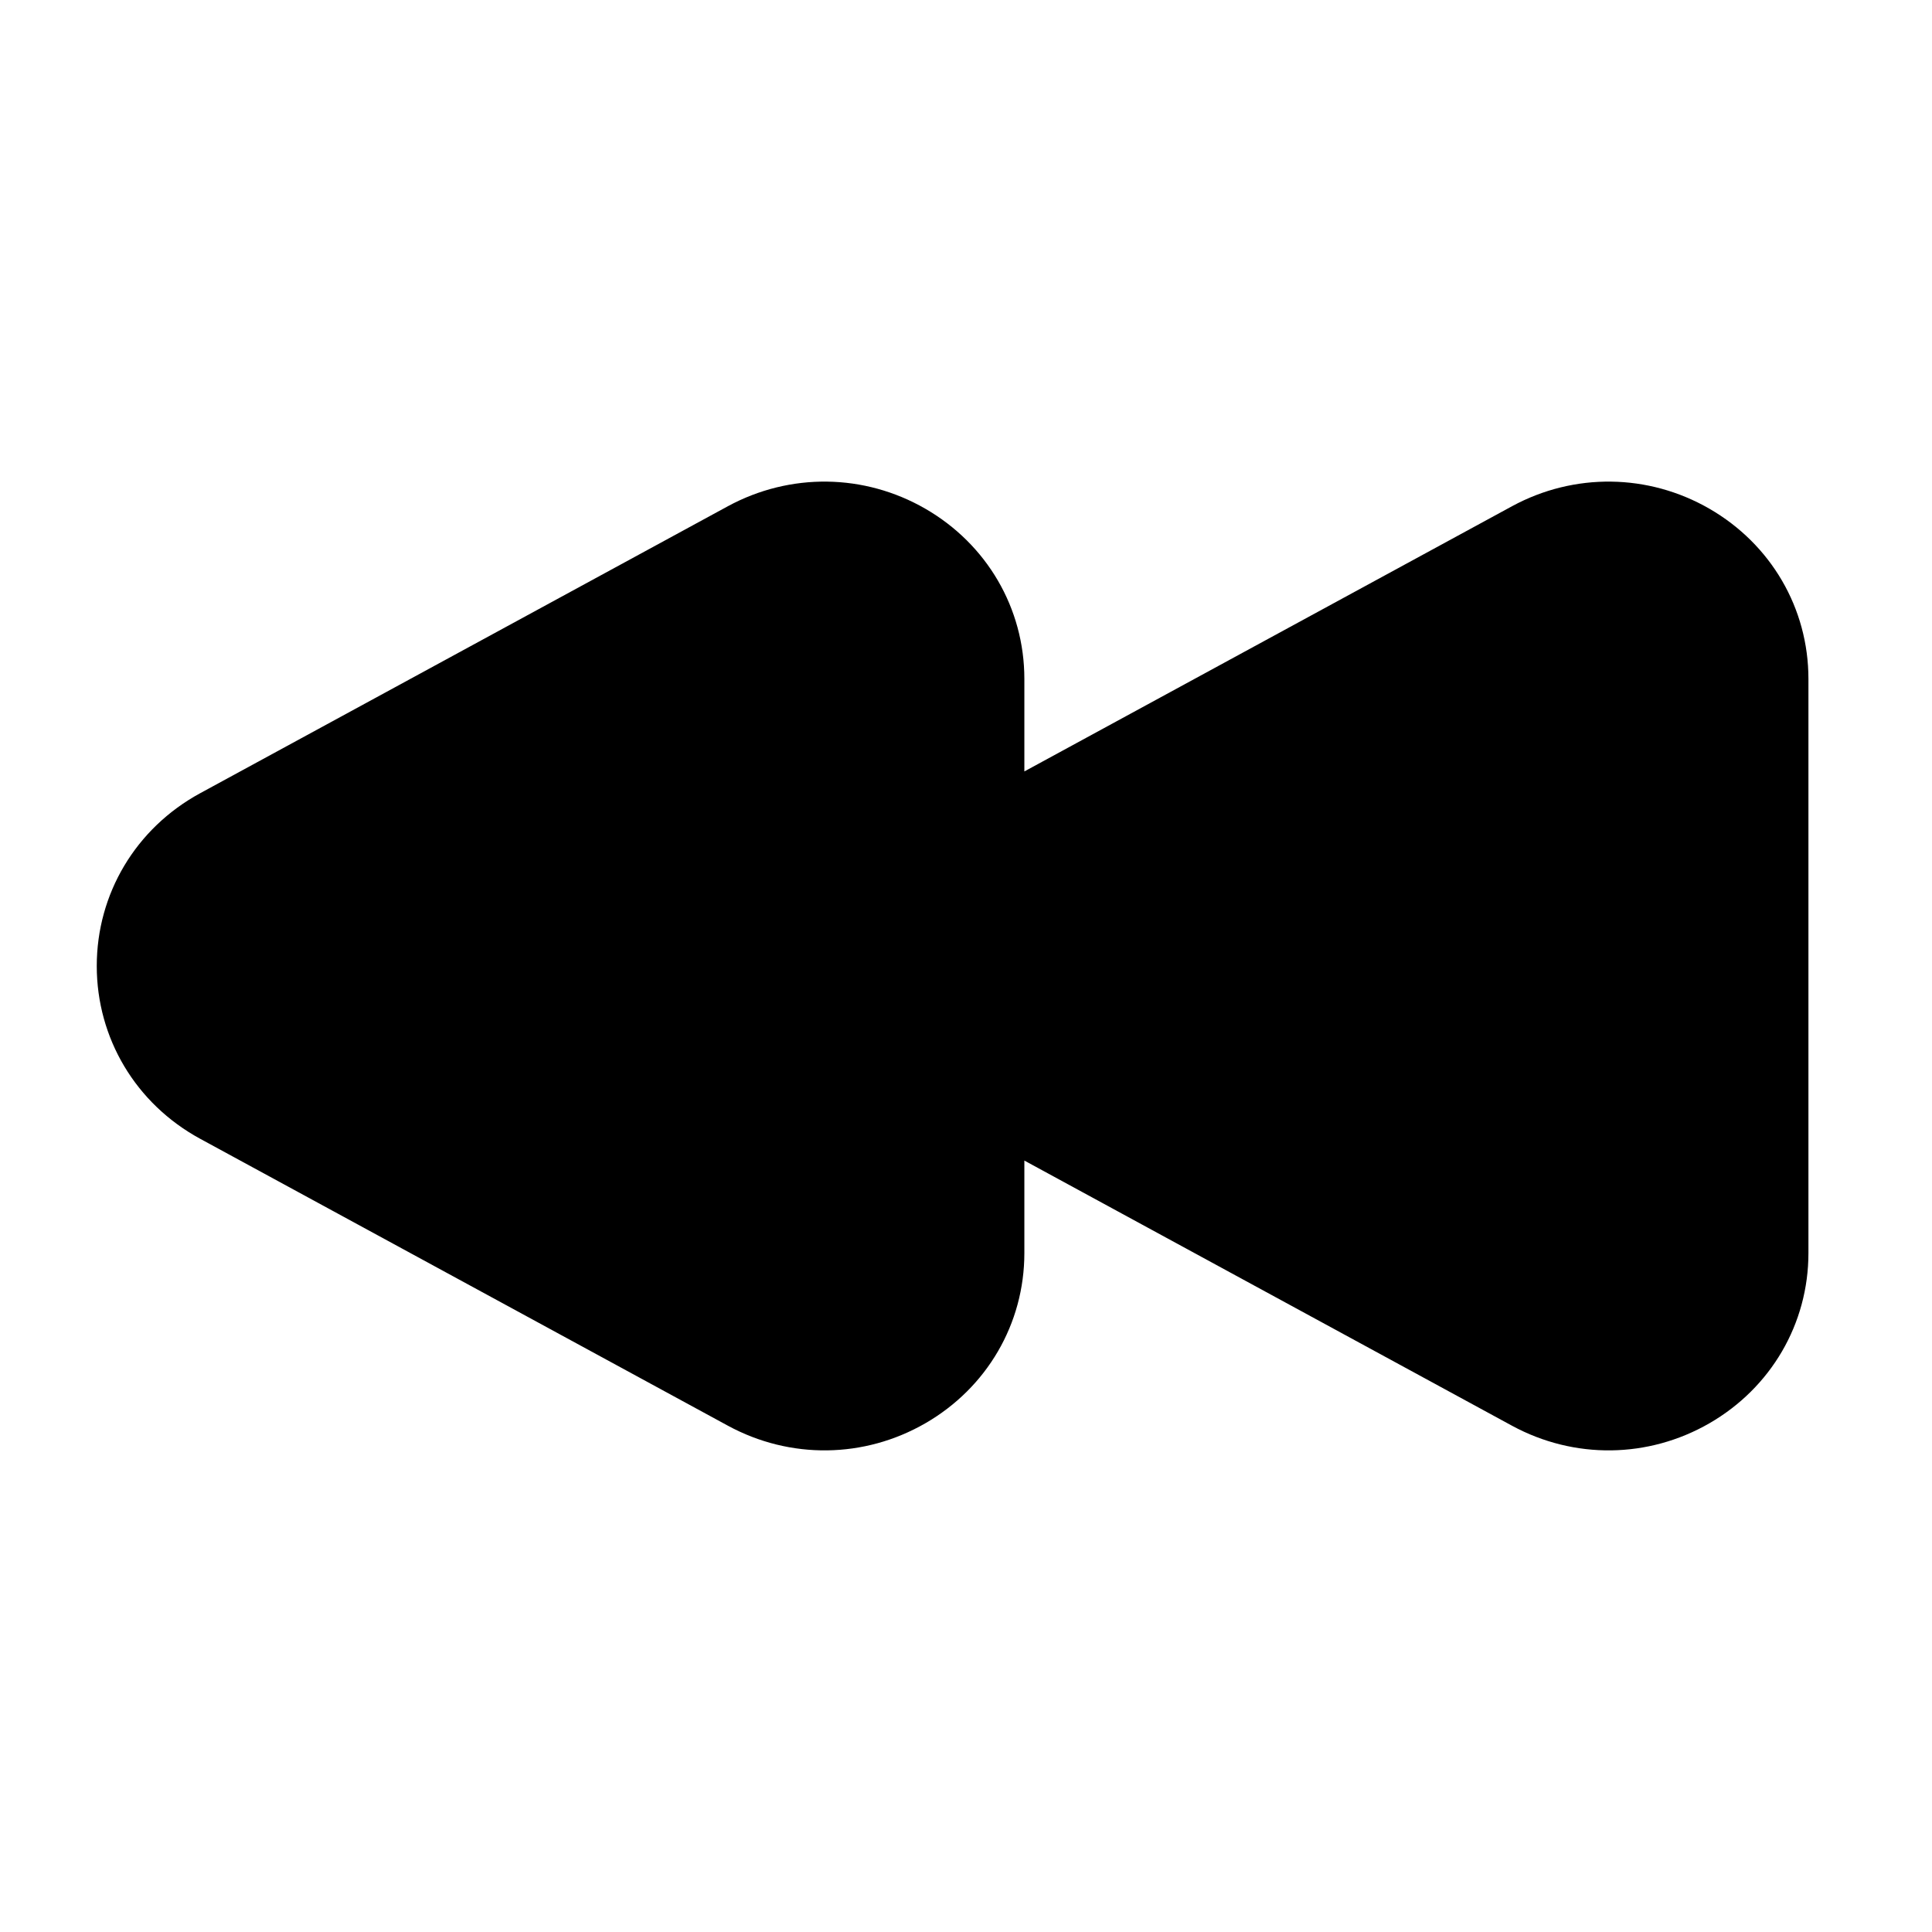
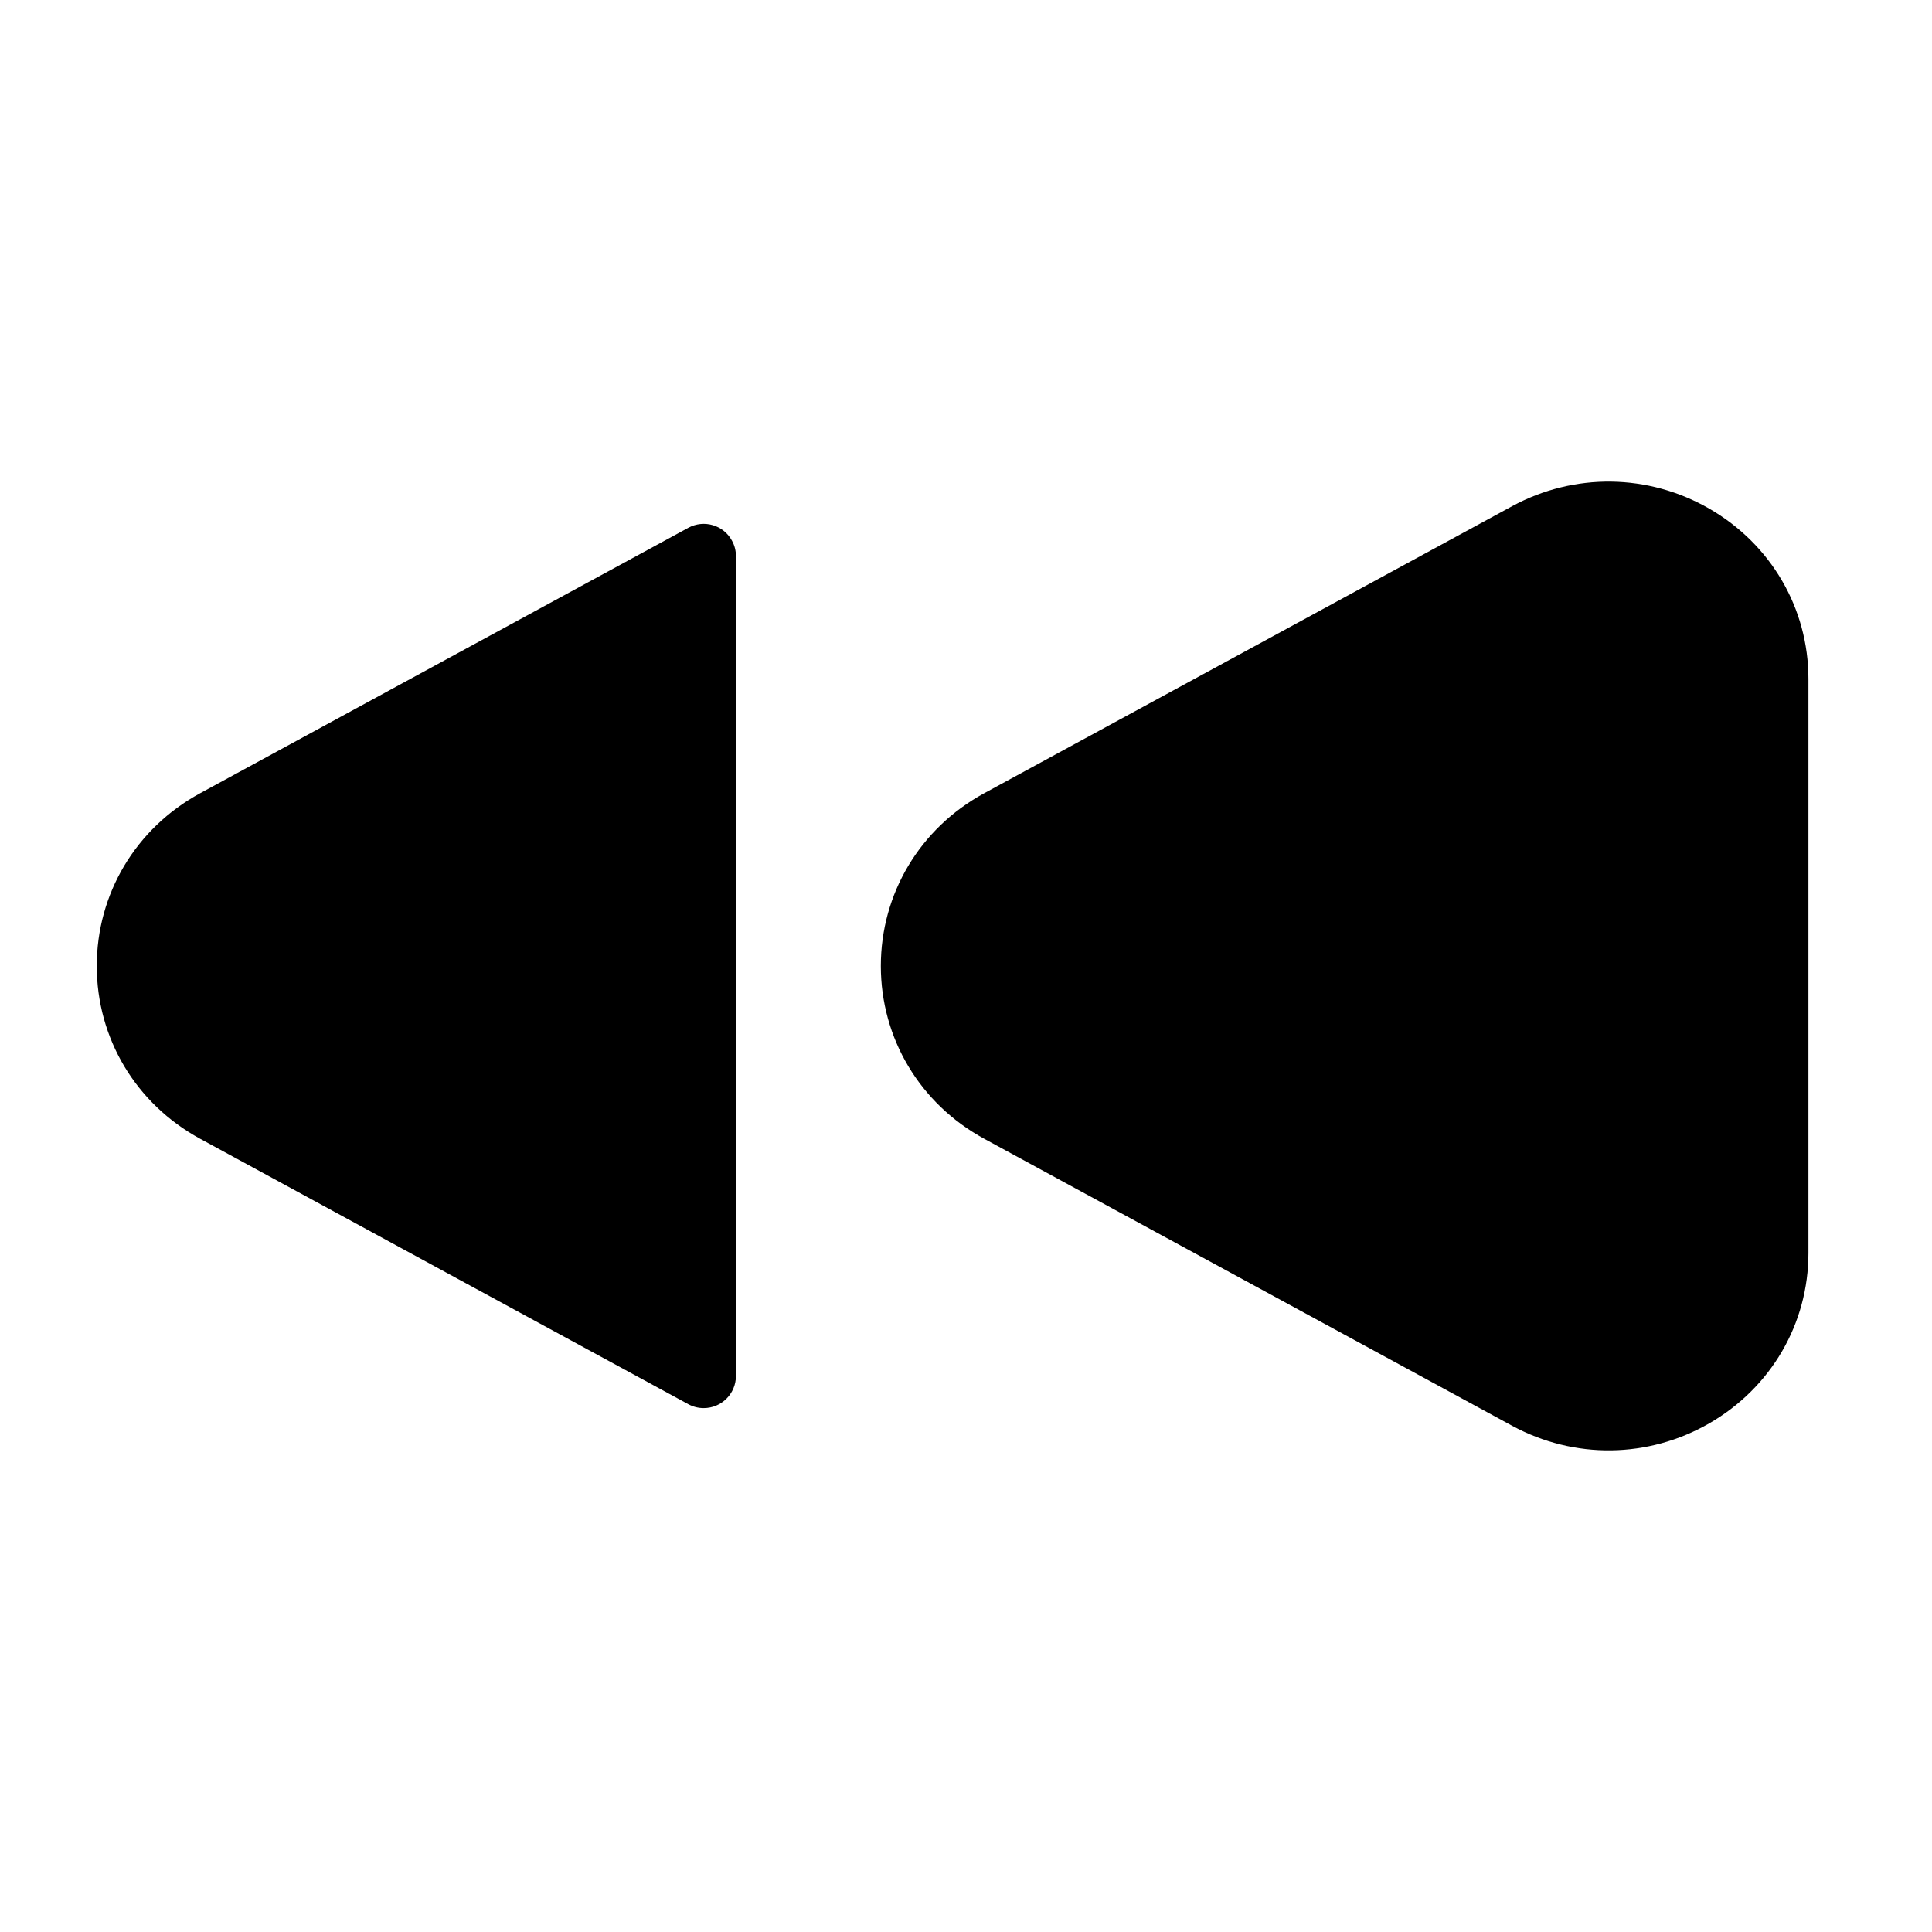
<svg viewBox="0 0 24 24" fill="none">
-   <path d="M12.725 8.434V9.583L18.784 6.288C19.557 5.869 20.477 5.883 21.234 6.319C21.999 6.76 22.465 7.555 22.465 8.434V15.566C22.465 16.445 21.999 17.24 21.234 17.681C20.477 18.117 19.557 18.131 18.783 17.711L12.725 14.417V15.566C12.725 16.445 12.259 17.24 11.494 17.681C10.737 18.117 9.817 18.131 9.043 17.711L2.486 14.146C1.685 13.71 1.202 12.896 1.202 12C1.202 11.104 1.685 10.29 2.486 9.854L9.043 6.288C9.817 5.869 10.737 5.883 11.494 6.319C12.259 6.76 12.725 7.555 12.725 8.434Z" fill="currentColor" />
+   <path d="M18.783 17.711L12.226 14.146C11.425 13.71 10.942 12.896 10.942 12C10.942 11.104 11.425 10.29 12.226 9.854L18.784 6.288C19.557 5.869 20.477 5.883 21.234 6.319C21.999 6.76 22.465 7.555 22.465 8.434V15.566C22.465 16.445 21.999 17.24 21.234 17.681C20.477 18.117 19.557 18.131 18.783 17.711ZM2.486 9.854L8.551 6.556C8.745 6.451 8.988 6.522 9.093 6.717Q9.142 6.806 9.142 6.908V17.092C9.142 17.313 8.963 17.492 8.742 17.492Q8.64 17.492 8.551 17.444L2.486 14.146C1.685 13.71 1.202 12.896 1.202 12C1.202 11.104 1.685 10.29 2.486 9.854Z" fill="currentColor" />
</svg>
